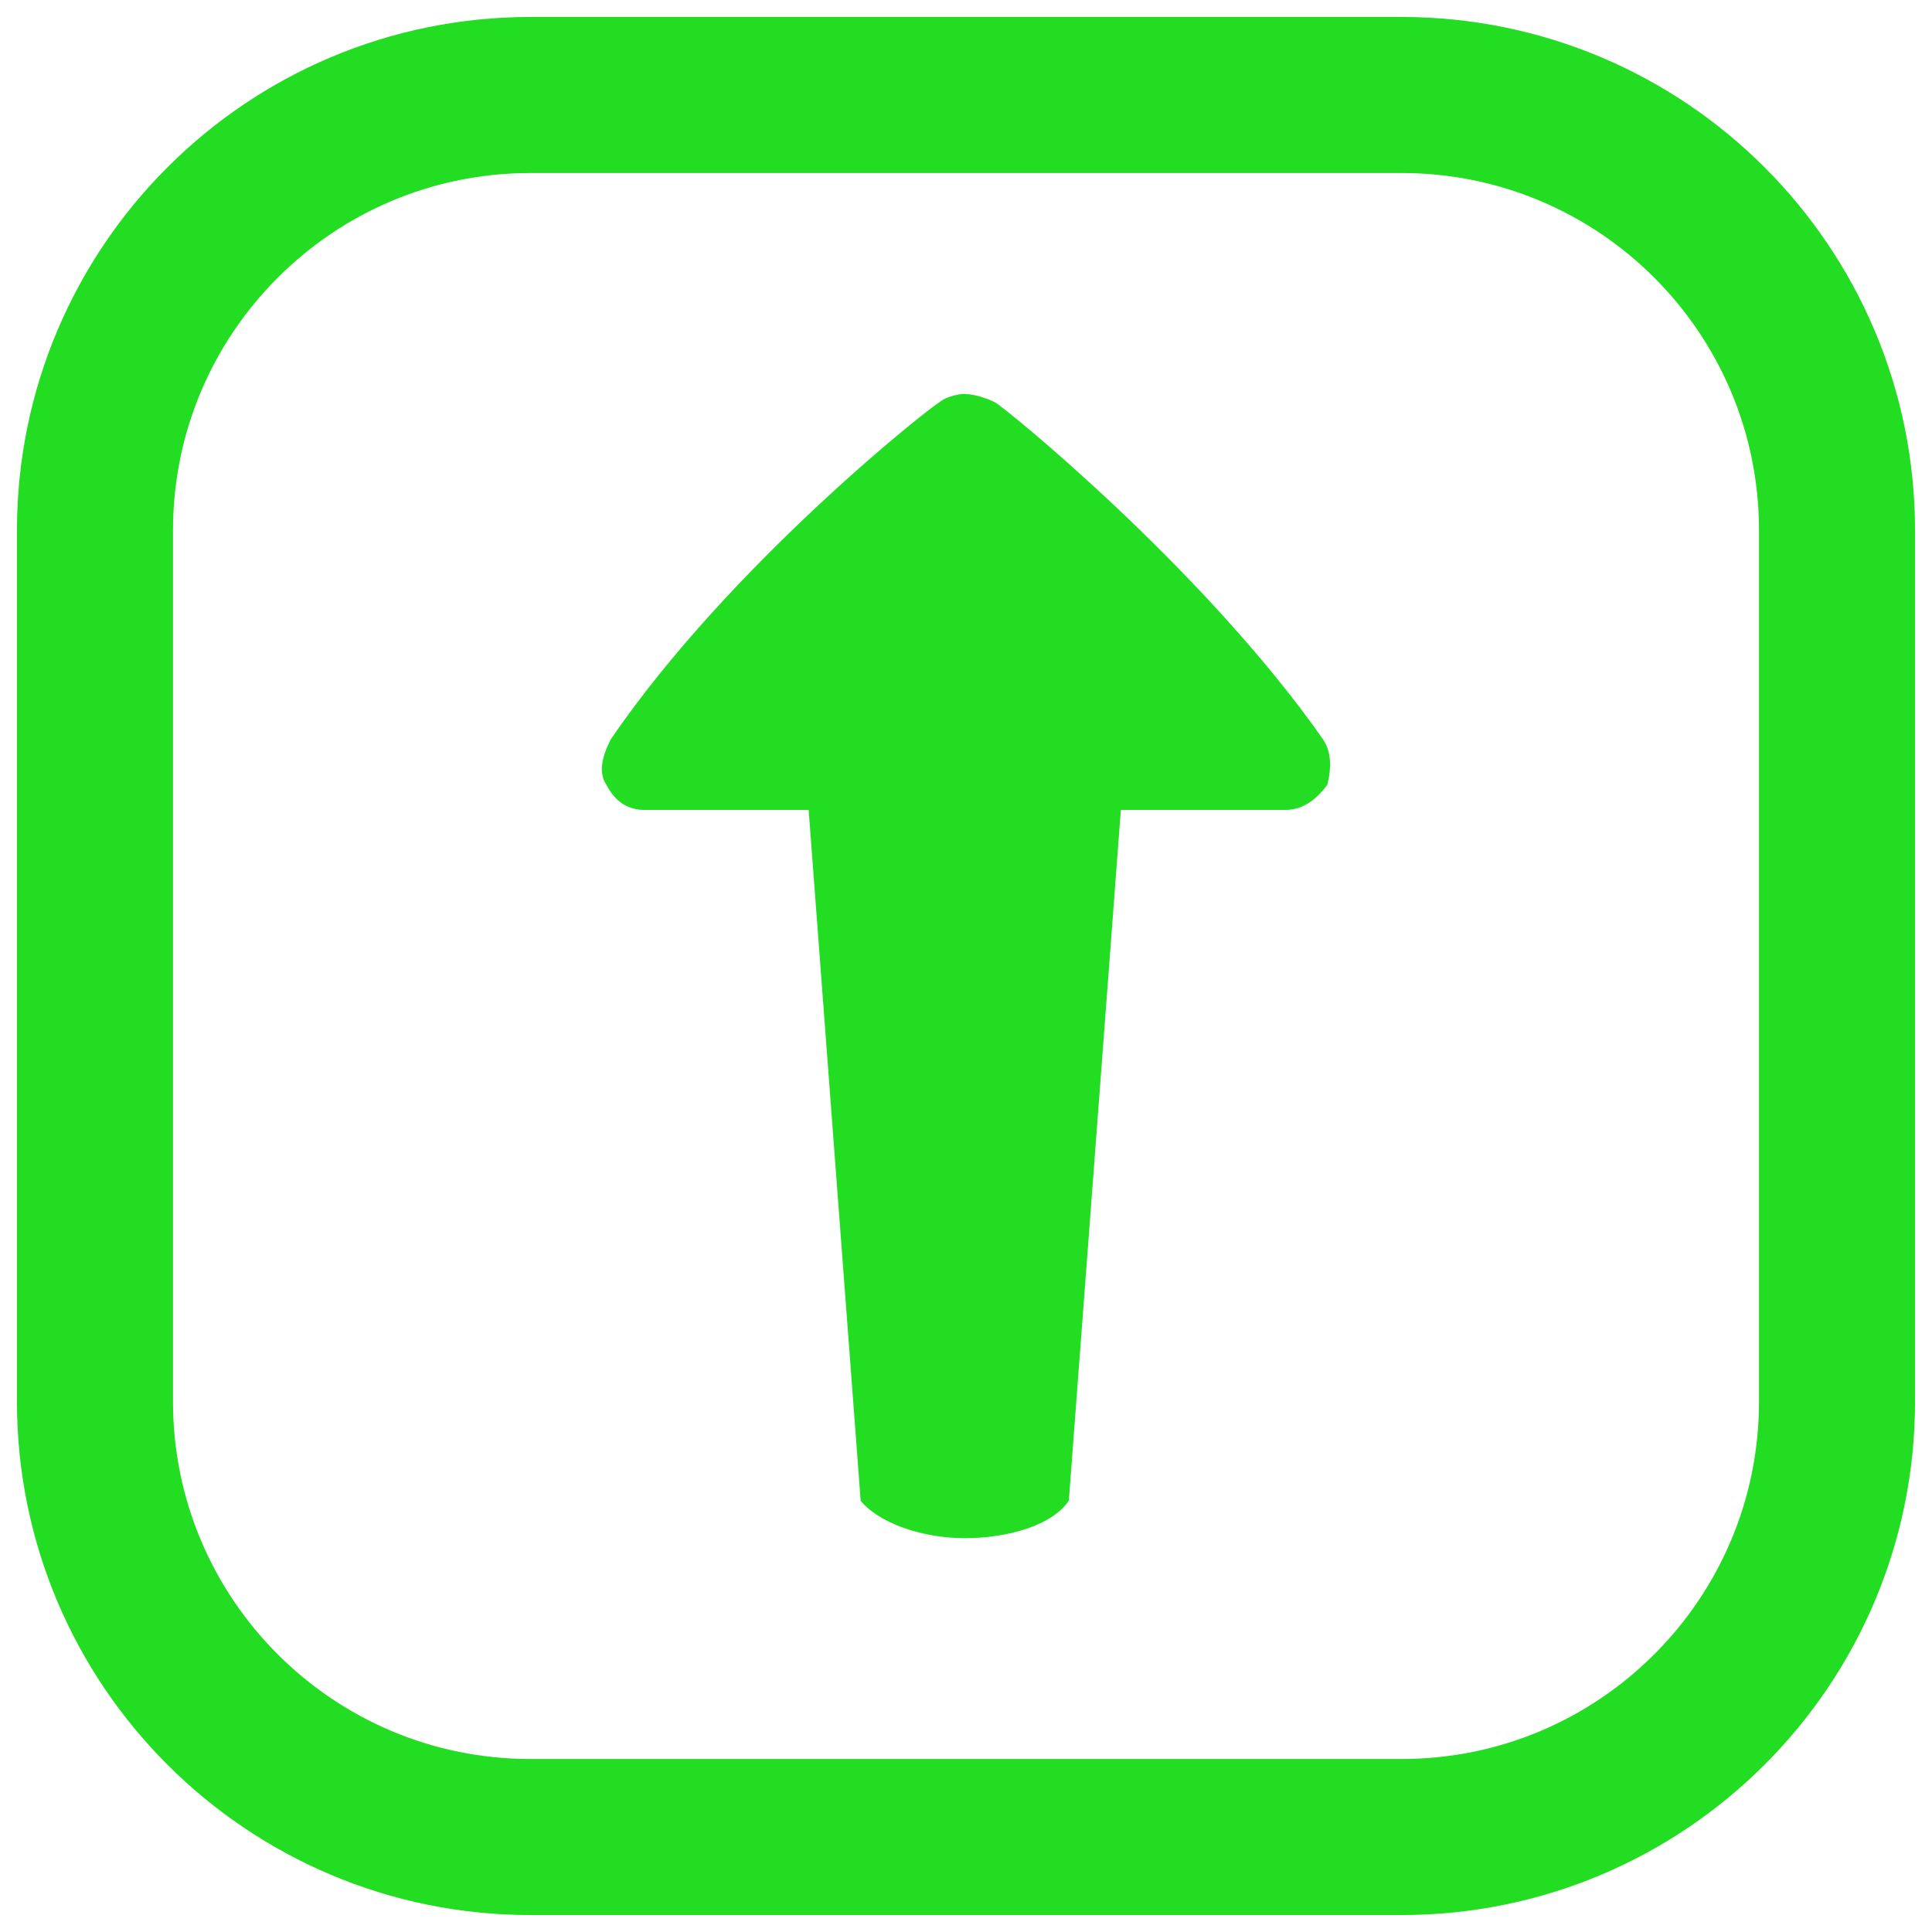
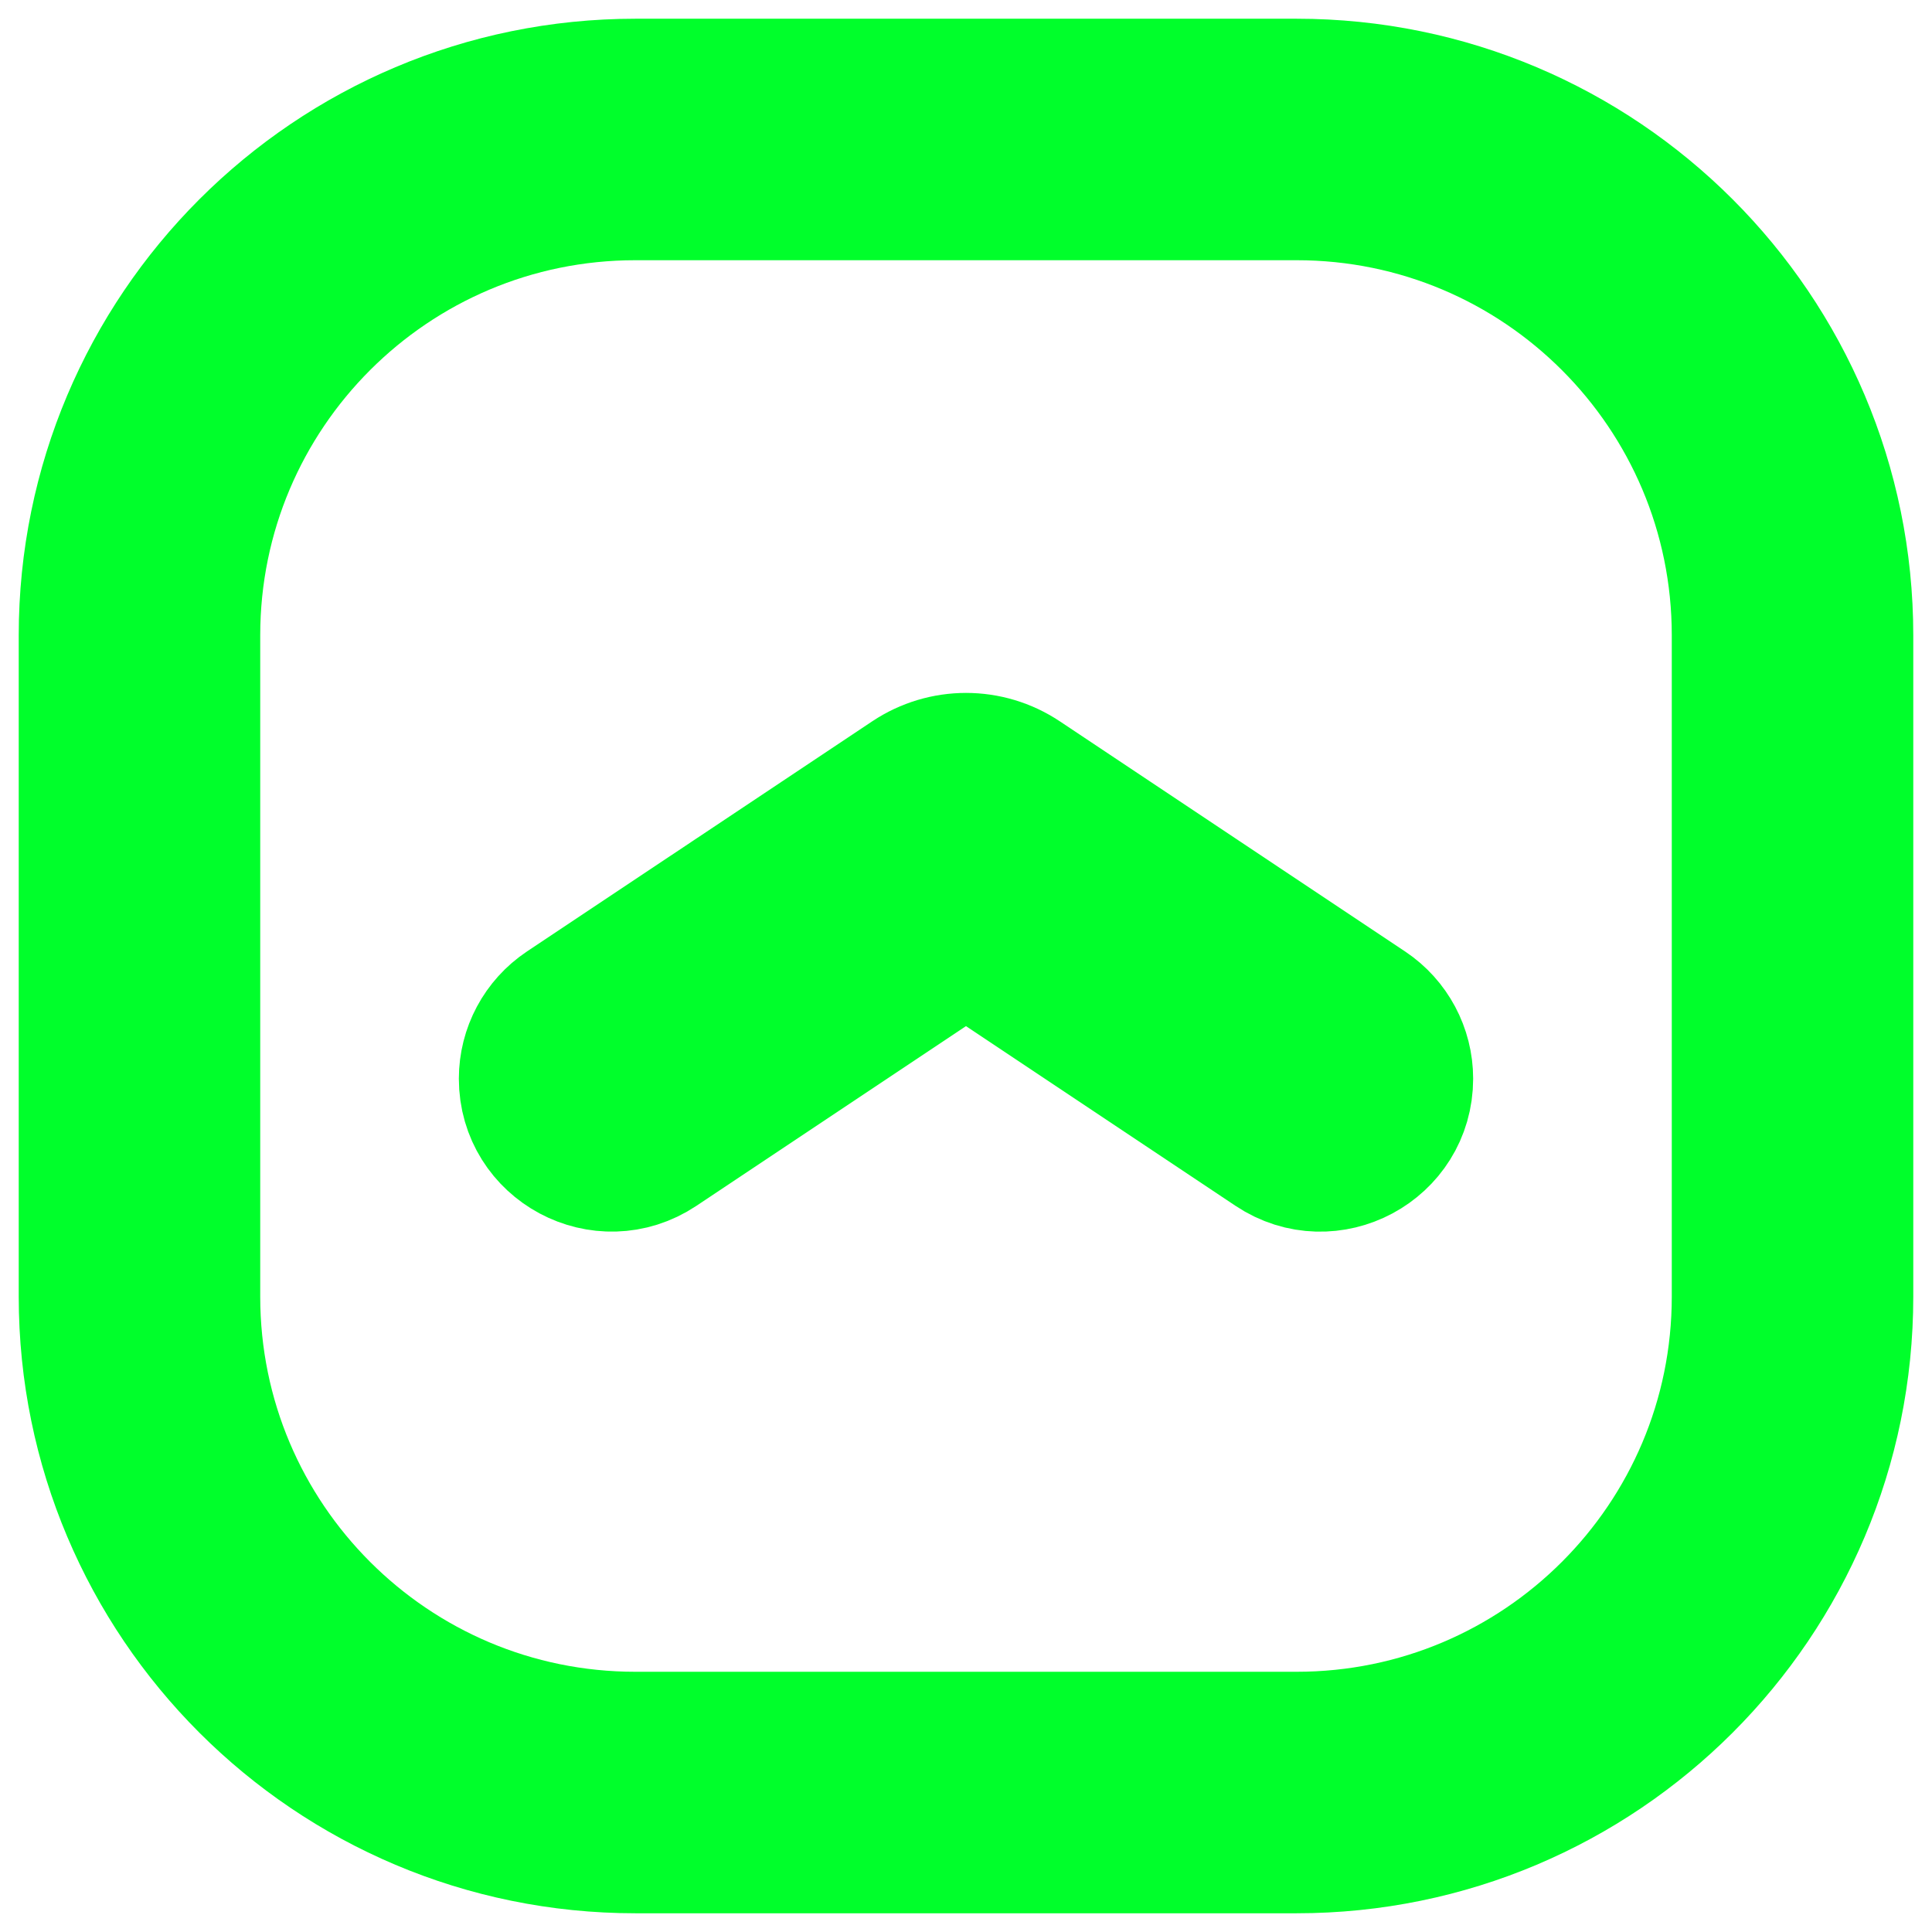
- <svg xmlns="http://www.w3.org/2000/svg" viewBox="0,0,256,256" width="32px" height="32px">
-   <g transform="translate(38.4,38.4) scale(0.7,0.7)">
-     <g fill="none" fill-rule="nonzero" stroke="#22DD22" stroke-width="29.538" stroke-linecap="butt" stroke-linejoin="miter" stroke-miterlimit="10" stroke-dasharray="" stroke-dashoffset="0" font-family="none" font-weight="none" font-size="none" text-anchor="none" style="mix-blend-mode: normal">
-       <path d="M45.56,292.879c-45.53,0 -82.439,-36.909 -82.439,-82.439v-164.879c0,-45.53 36.909,-82.439 82.439,-82.439h164.879c45.53,0 82.439,36.909 82.439,82.439v164.879c0,45.53 -36.909,82.439 -82.439,82.439z" id="shape" />
+ <svg xmlns="http://www.w3.org/2000/svg" viewBox="0,0,256,256" width="24px" height="24px">
+   <g transform="translate(51.2,51.2) scale(0.6,0.6)">
+     <g fill="none" fill-rule="nonzero" stroke="#00ff2b" stroke-width="53.333" stroke-linecap="butt" stroke-linejoin="miter" stroke-miterlimit="10" stroke-dasharray="" stroke-dashoffset="0" font-family="none" font-weight="none" font-size="none" text-anchor="none" style="mix-blend-mode: normal">
+       <path d="M54.988,310.531c-60.486,0 -109.519,-49.033 -109.519,-109.519v-146.025c0,-60.486 49.033,-109.519 109.519,-109.519h146.025c60.486,0 109.519,49.033 109.519,109.519v146.025c0,60.486 -49.033,109.519 -109.519,109.519z" id="shape" />
    </g>
-     <g fill="#22DD22" fill-rule="nonzero" stroke="none" stroke-width="1" stroke-linecap="butt" stroke-linejoin="miter" stroke-miterlimit="10" stroke-dasharray="" stroke-dashoffset="0" font-family="none" font-weight="none" font-size="none" text-anchor="none" style="mix-blend-mode: normal">
-       <g transform="scale(9.84615,9.84615)">
-         <path d="M14.977,23.281l1,-13.281h3.148c0.328,0 0.574,-0.16 0.82,-0.48c0.082,-0.32 0.082,-0.641 -0.082,-0.879c-2.297,-3.281 -6.145,-6.402 -6.309,-6.48c-0.156,-0.078 -0.391,-0.152 -0.555,-0.156c-0.004,0 -0.012,-0.004 -0.016,-0.004c-0.164,0 -0.41,0.078 -0.492,0.16c-0.164,0.078 -4.023,3.121 -6.32,6.48c-0.164,0.32 -0.246,0.641 -0.082,0.879c0.164,0.32 0.41,0.48 0.738,0.48h3.148l1,13.281c0.32,0.398 1.125,0.719 2.008,0.719c0.797,0 1.672,-0.238 1.992,-0.719z" />
+     <g fill="#00ff2b" fill-rule="nonzero" stroke="none" stroke-width="none" stroke-linecap="butt" stroke-linejoin="none" stroke-miterlimit="10" stroke-dasharray="" stroke-dashoffset="0" font-family="none" font-weight="none" font-size="none" text-anchor="none" style="mix-blend-mode: normal">
+       <path transform="scale(10.66667,10.66667)" d="M21,14.333c0,1.329 -1.481,2.122 -2.587,1.385l-6.413,-4.276l-6.413,4.275c-1.106,0.737 -2.587,-0.055 -2.587,-1.384c0,-0.556 0.278,-1.076 0.741,-1.385l7.15,-4.766c0.672,-0.448 1.547,-0.448 2.219,0l7.15,4.766c0.462,0.309 0.74,0.828 0.74,1.385z" id="strokeMainSVG" stroke="#00ff2b" stroke-width="3" stroke-linejoin="round" />
+       <g transform="scale(10.66667,10.66667)" stroke="none" stroke-width="1" stroke-linejoin="miter">
+         <path d="M20.26,12.948l-7.15,-4.766c-0.672,-0.448 -1.547,-0.448 -2.219,0l-7.15,4.766c-0.463,0.309 -0.741,0.829 -0.741,1.385v0c0,1.329 1.481,2.121 2.587,1.384l6.413,-4.275l6.413,4.276c1.106,0.737 2.587,-0.056 2.587,-1.385v0c0,-0.557 -0.278,-1.076 -0.74,-1.385z" />
      </g>
    </g>
  </g>
</svg>
